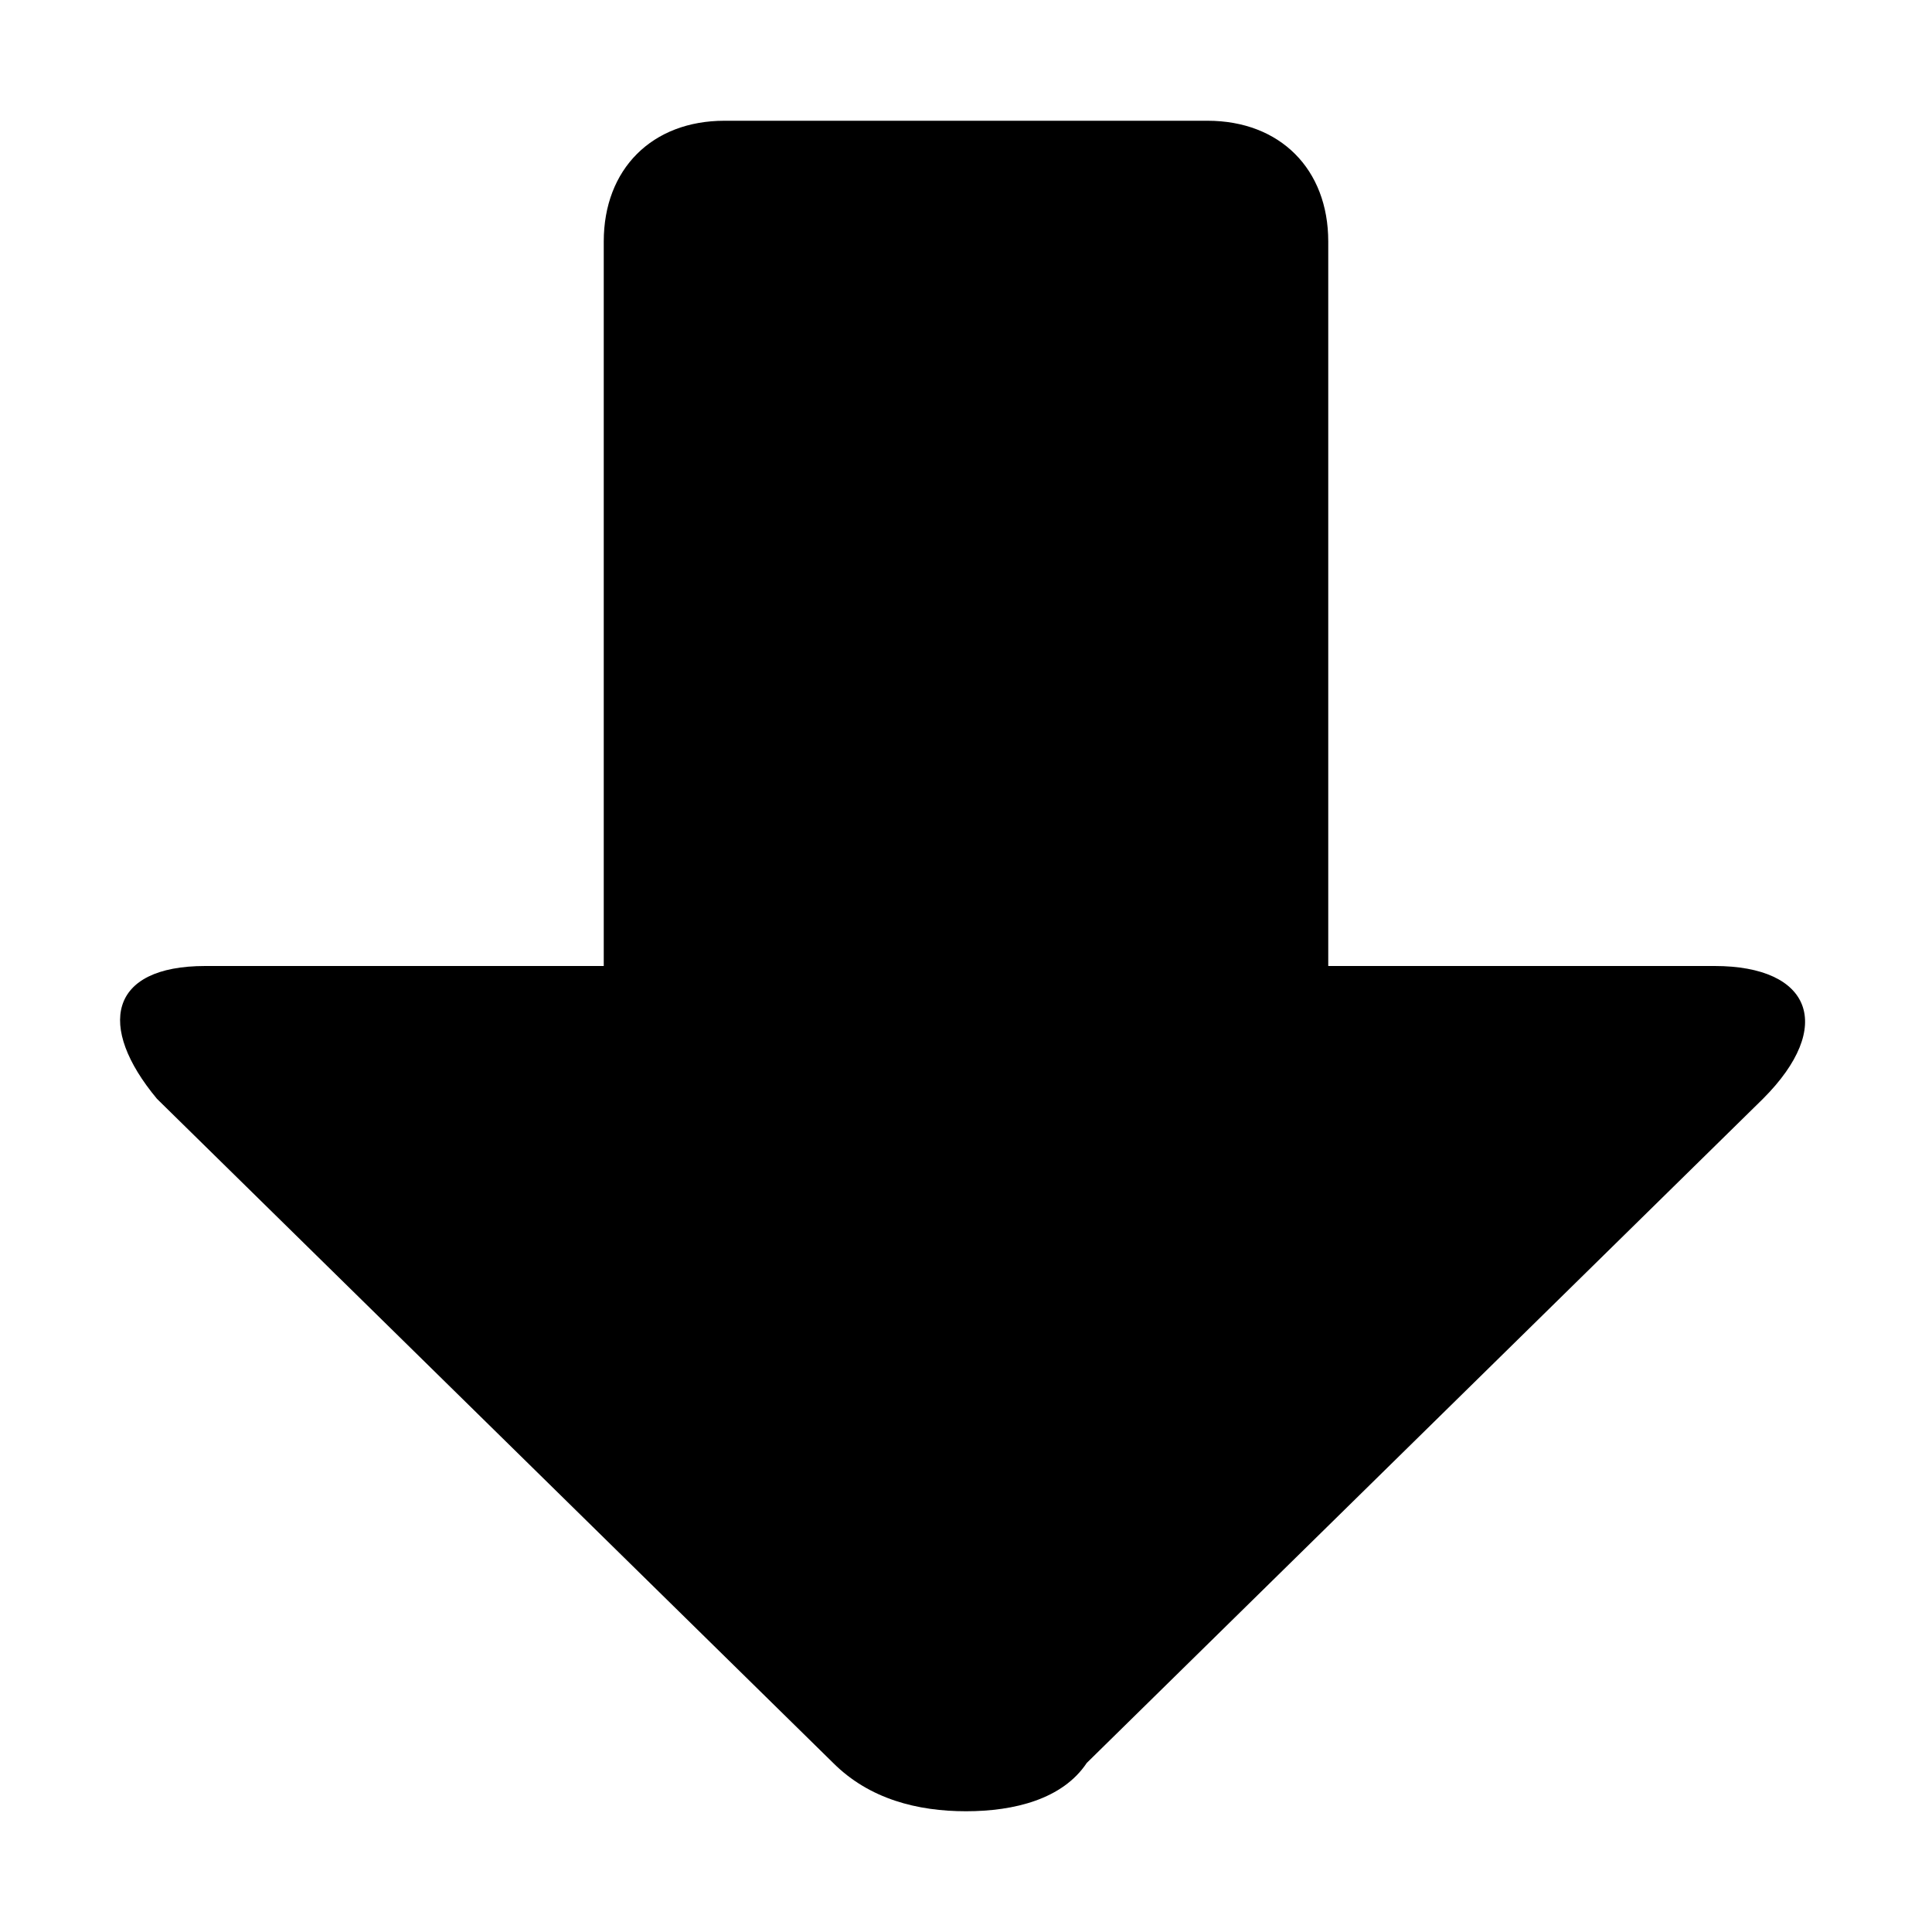
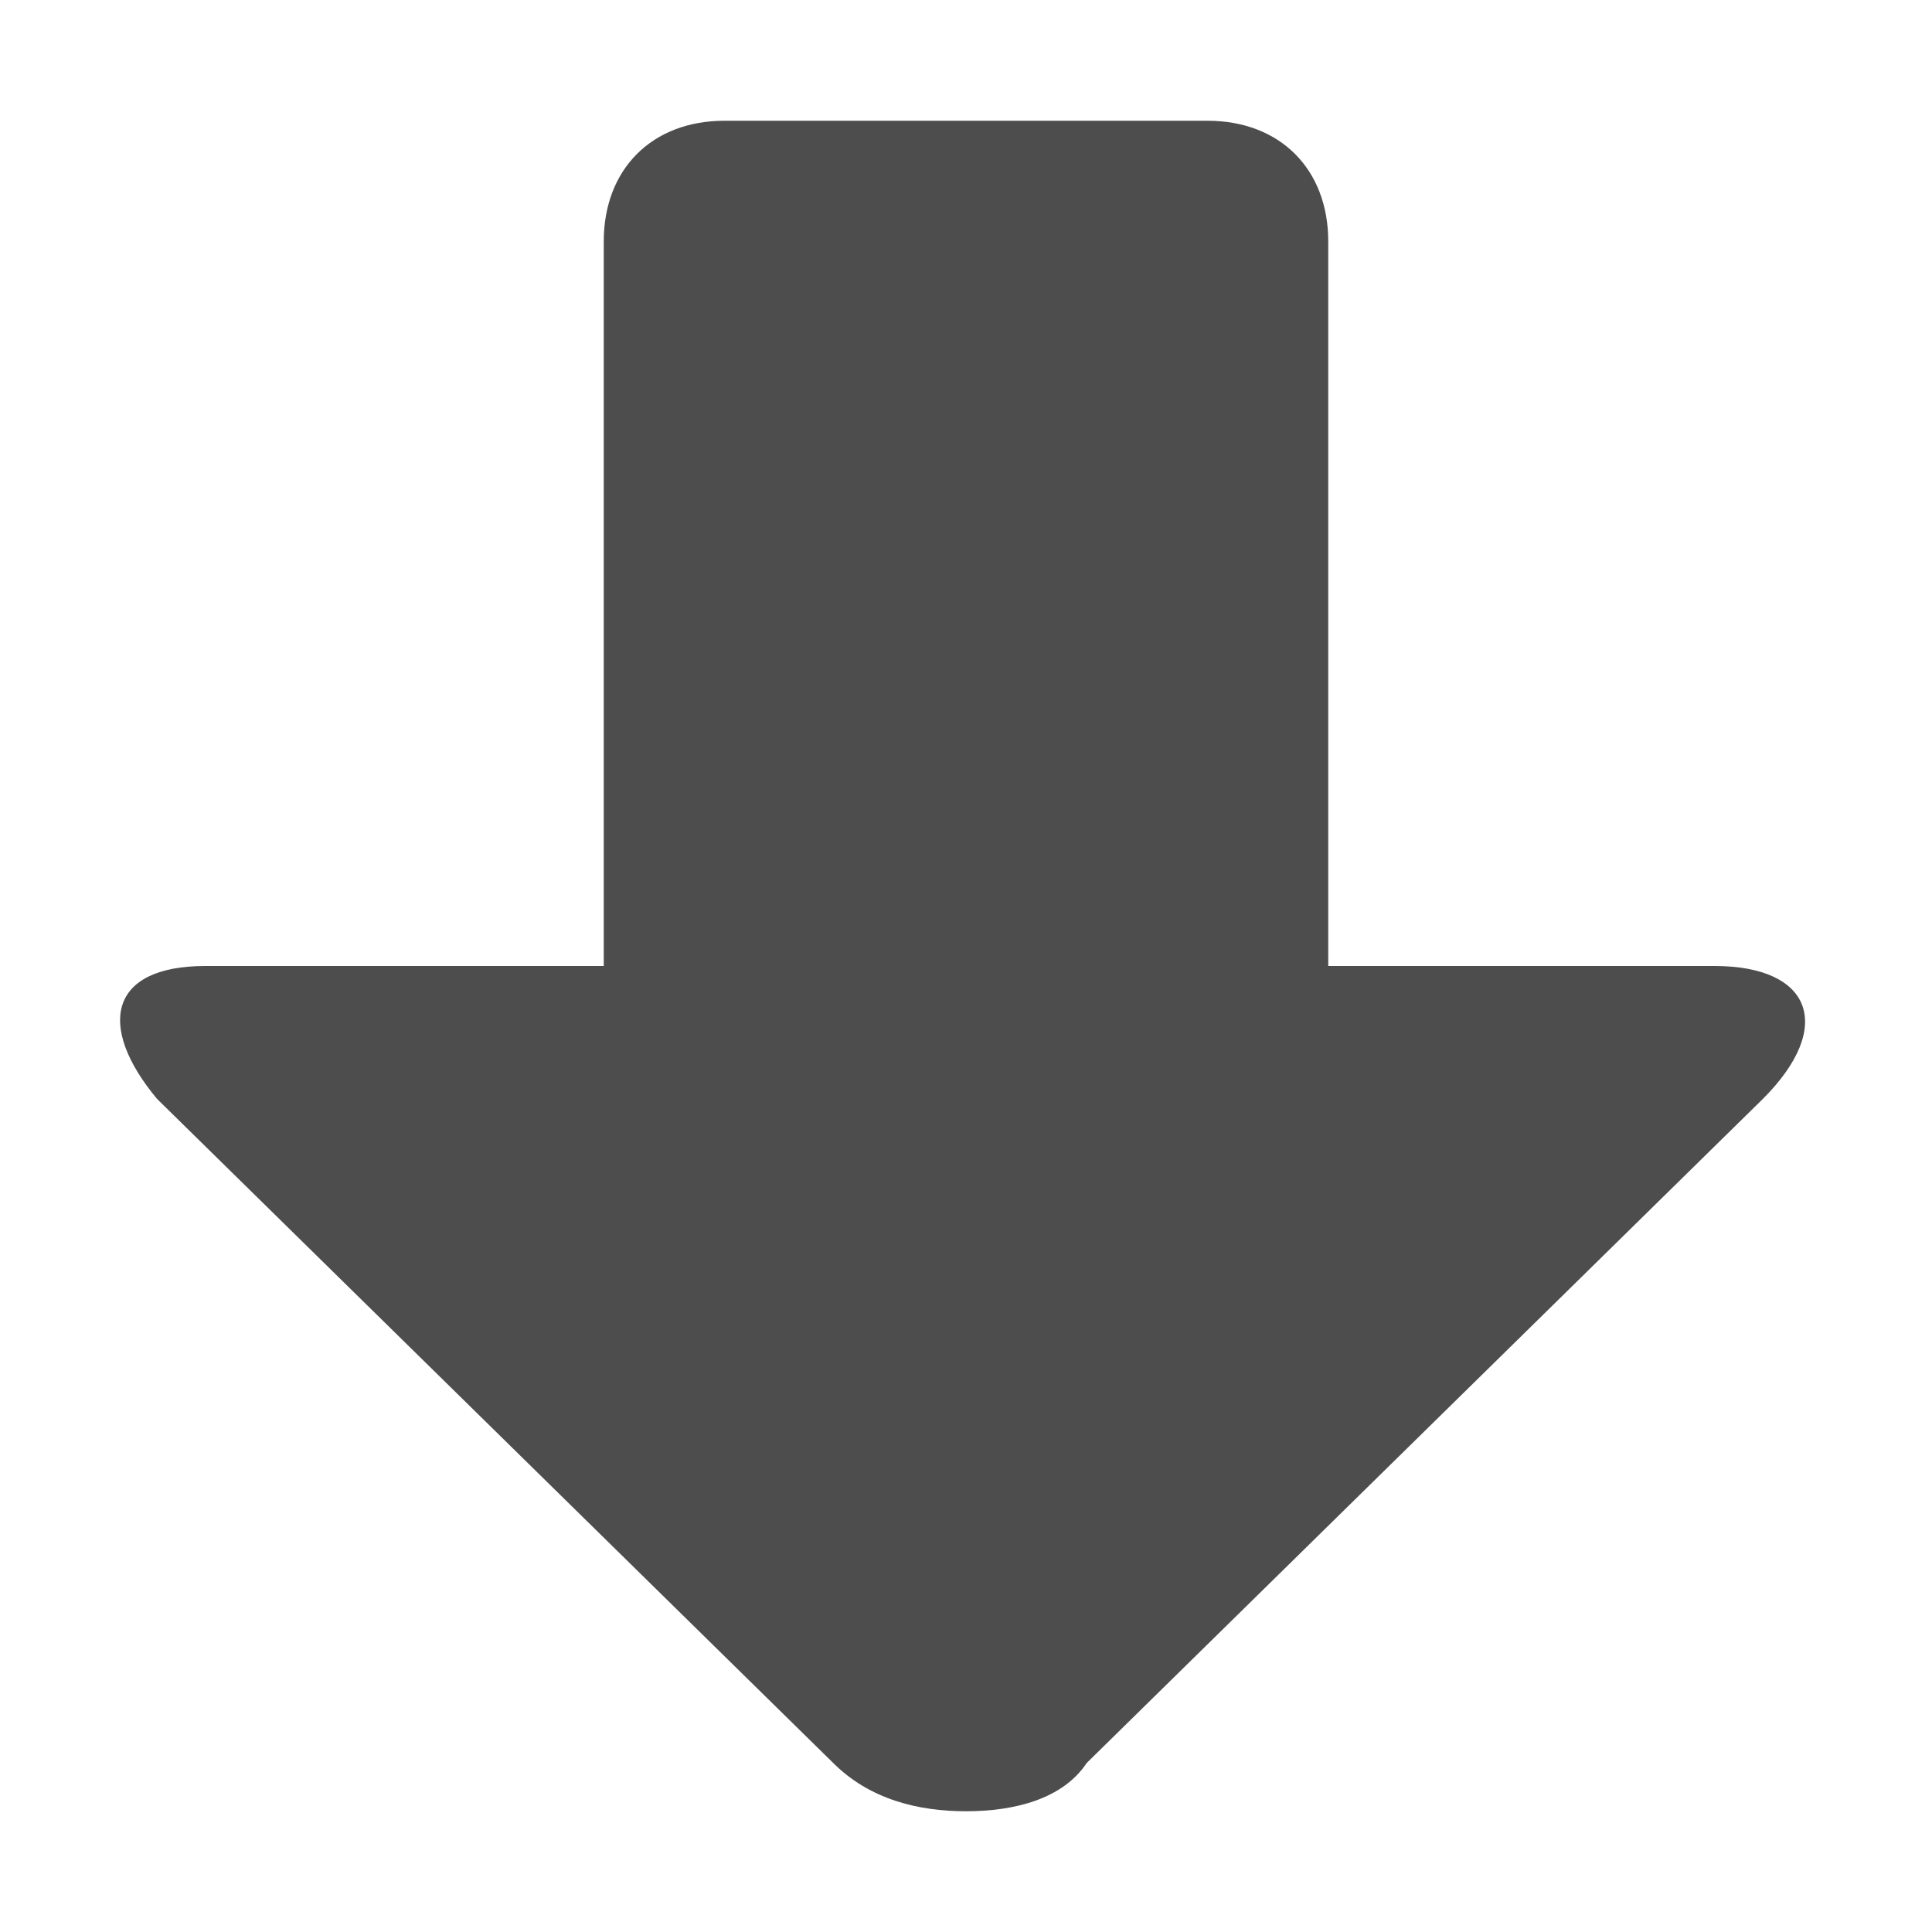
<svg xmlns="http://www.w3.org/2000/svg" width="16" height="16" viewBox="0 0 16 16">
  <style>
    path {
-       fill: #000;
+       fill: #4d4d4d;
    }
  </style>
  <path id="downloads" d="M14.6,9.1L9,14.6C8.8,14.9,8.4,15,8,15s-0.8-0.1-1.1-0.4L1.3,9.1C0.8,8.5,0.9,8,1.7,8H5V2c0-0.6,0.4-1,1-1h4 c0.6,0,1,0.4,1,1v6h3.2C15,8,15.2,8.5,14.6,9.1z" />
</svg>
